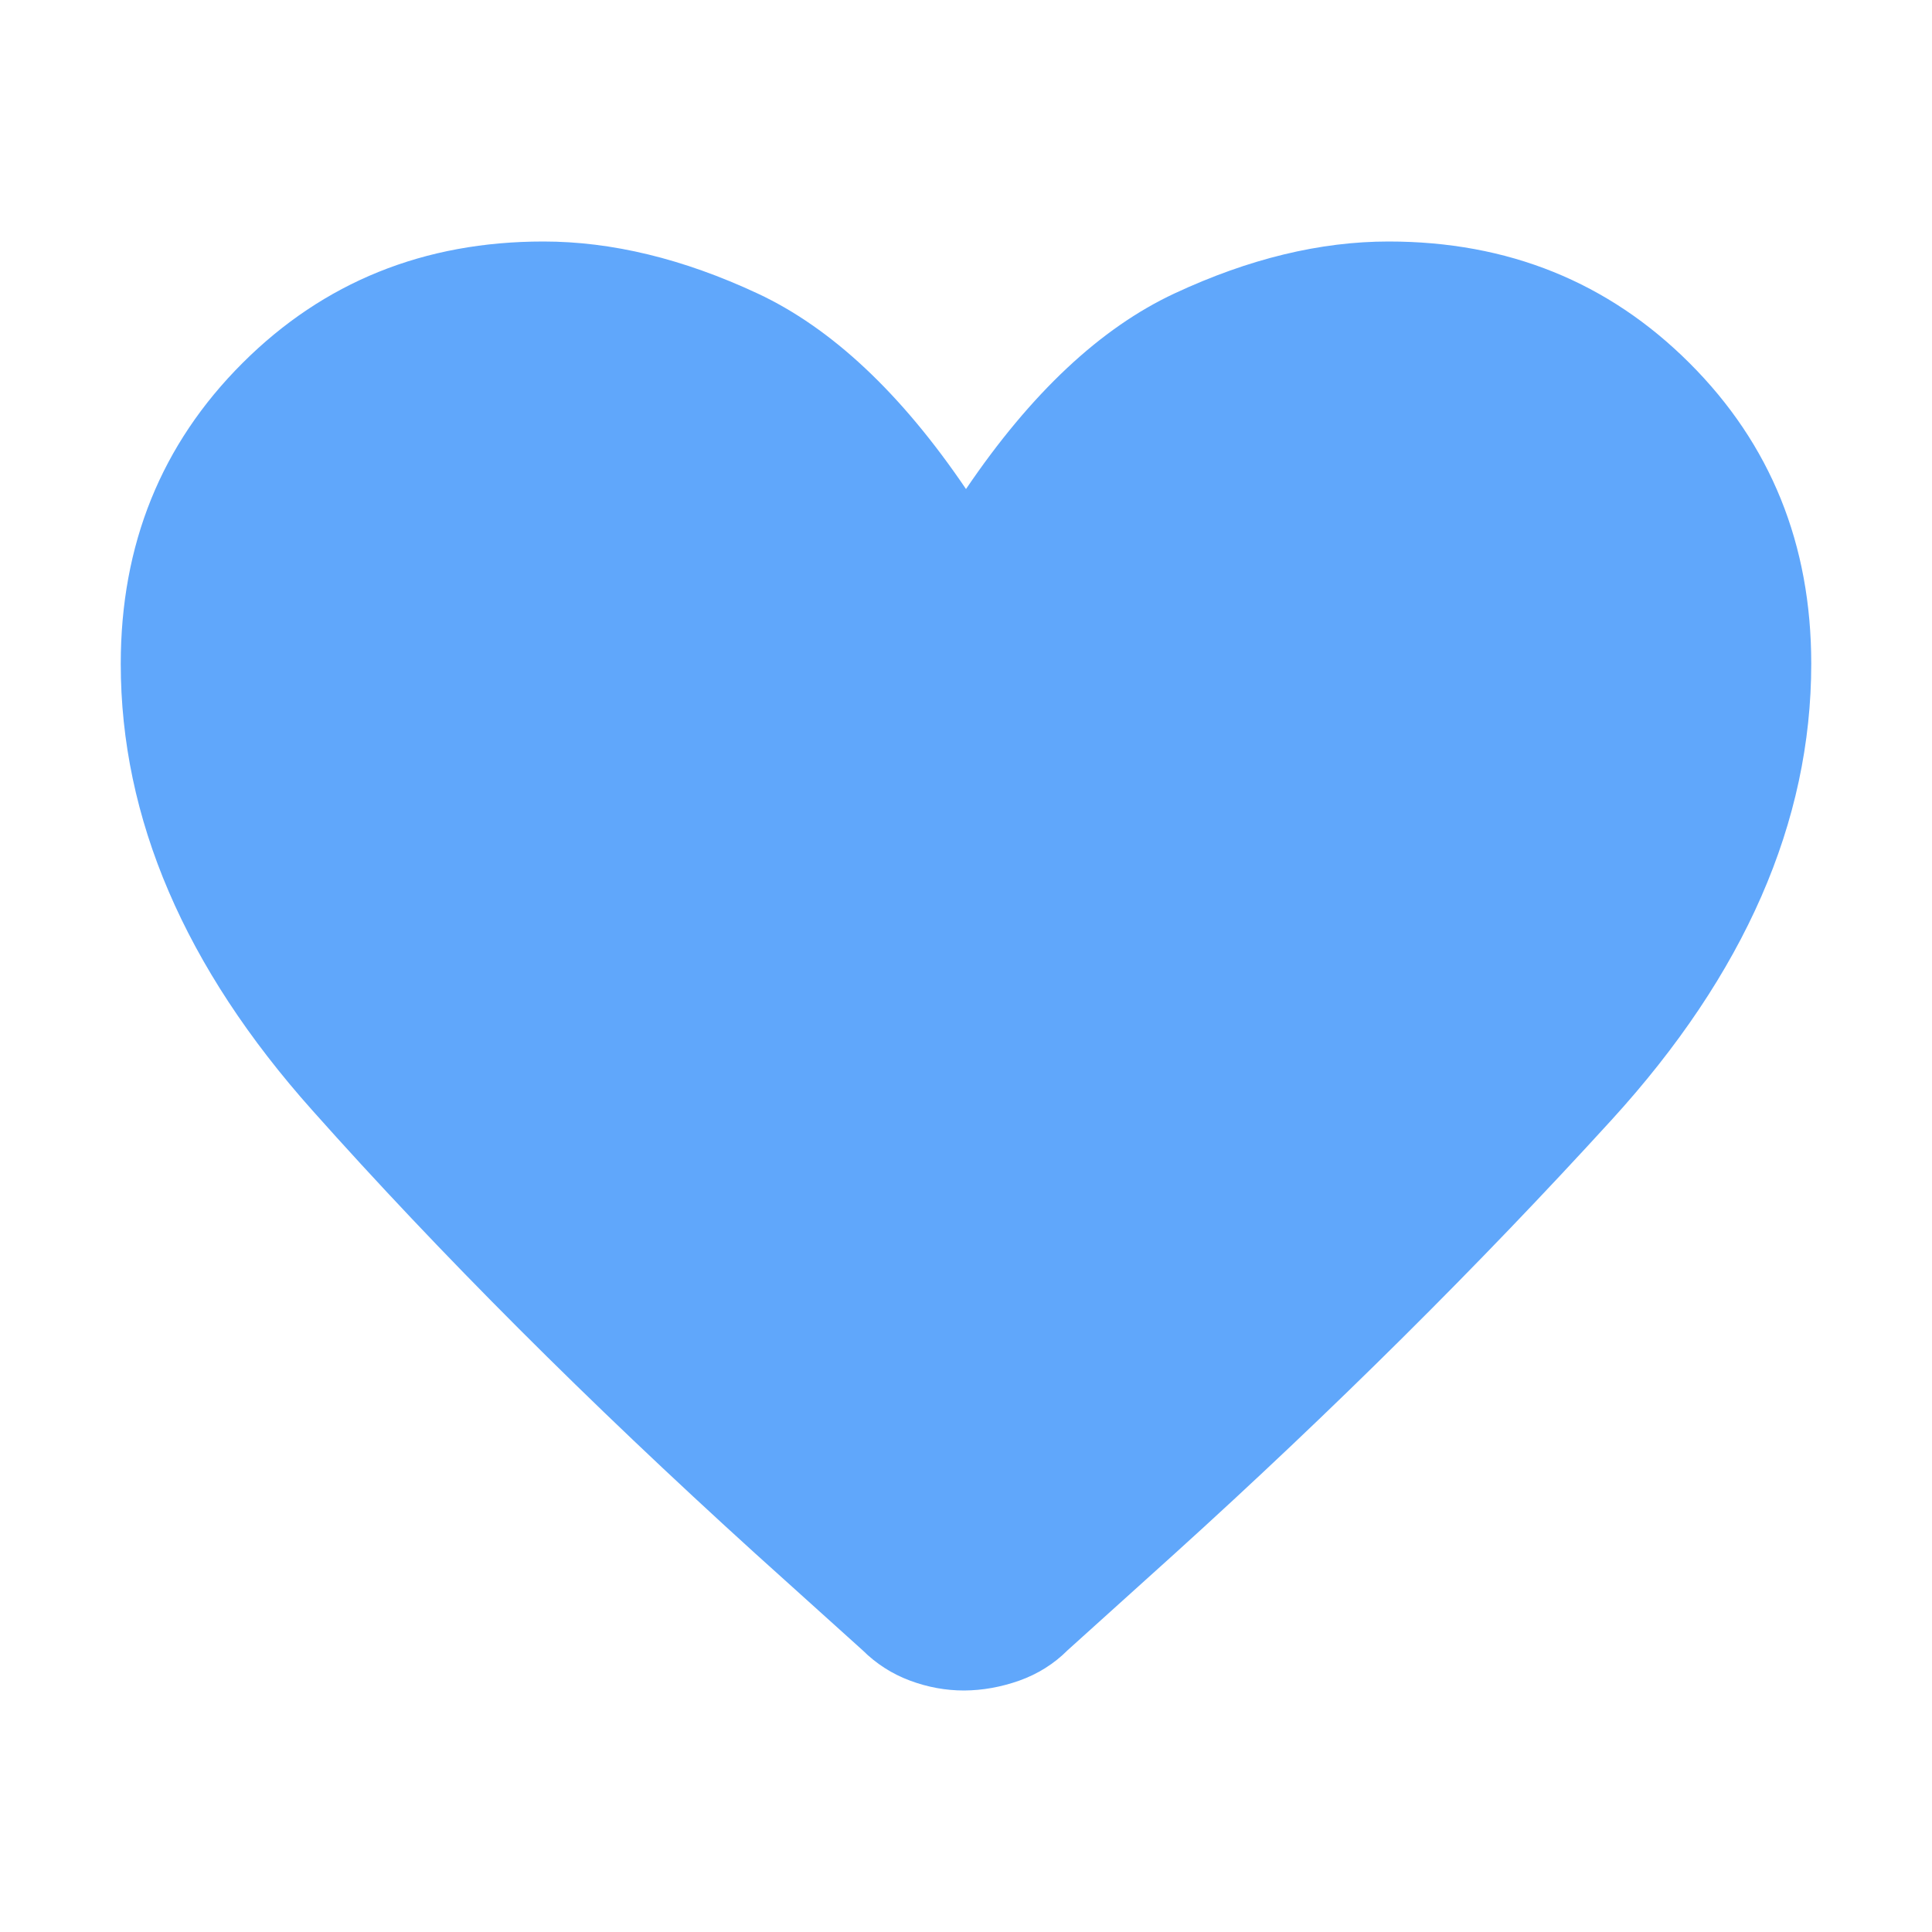
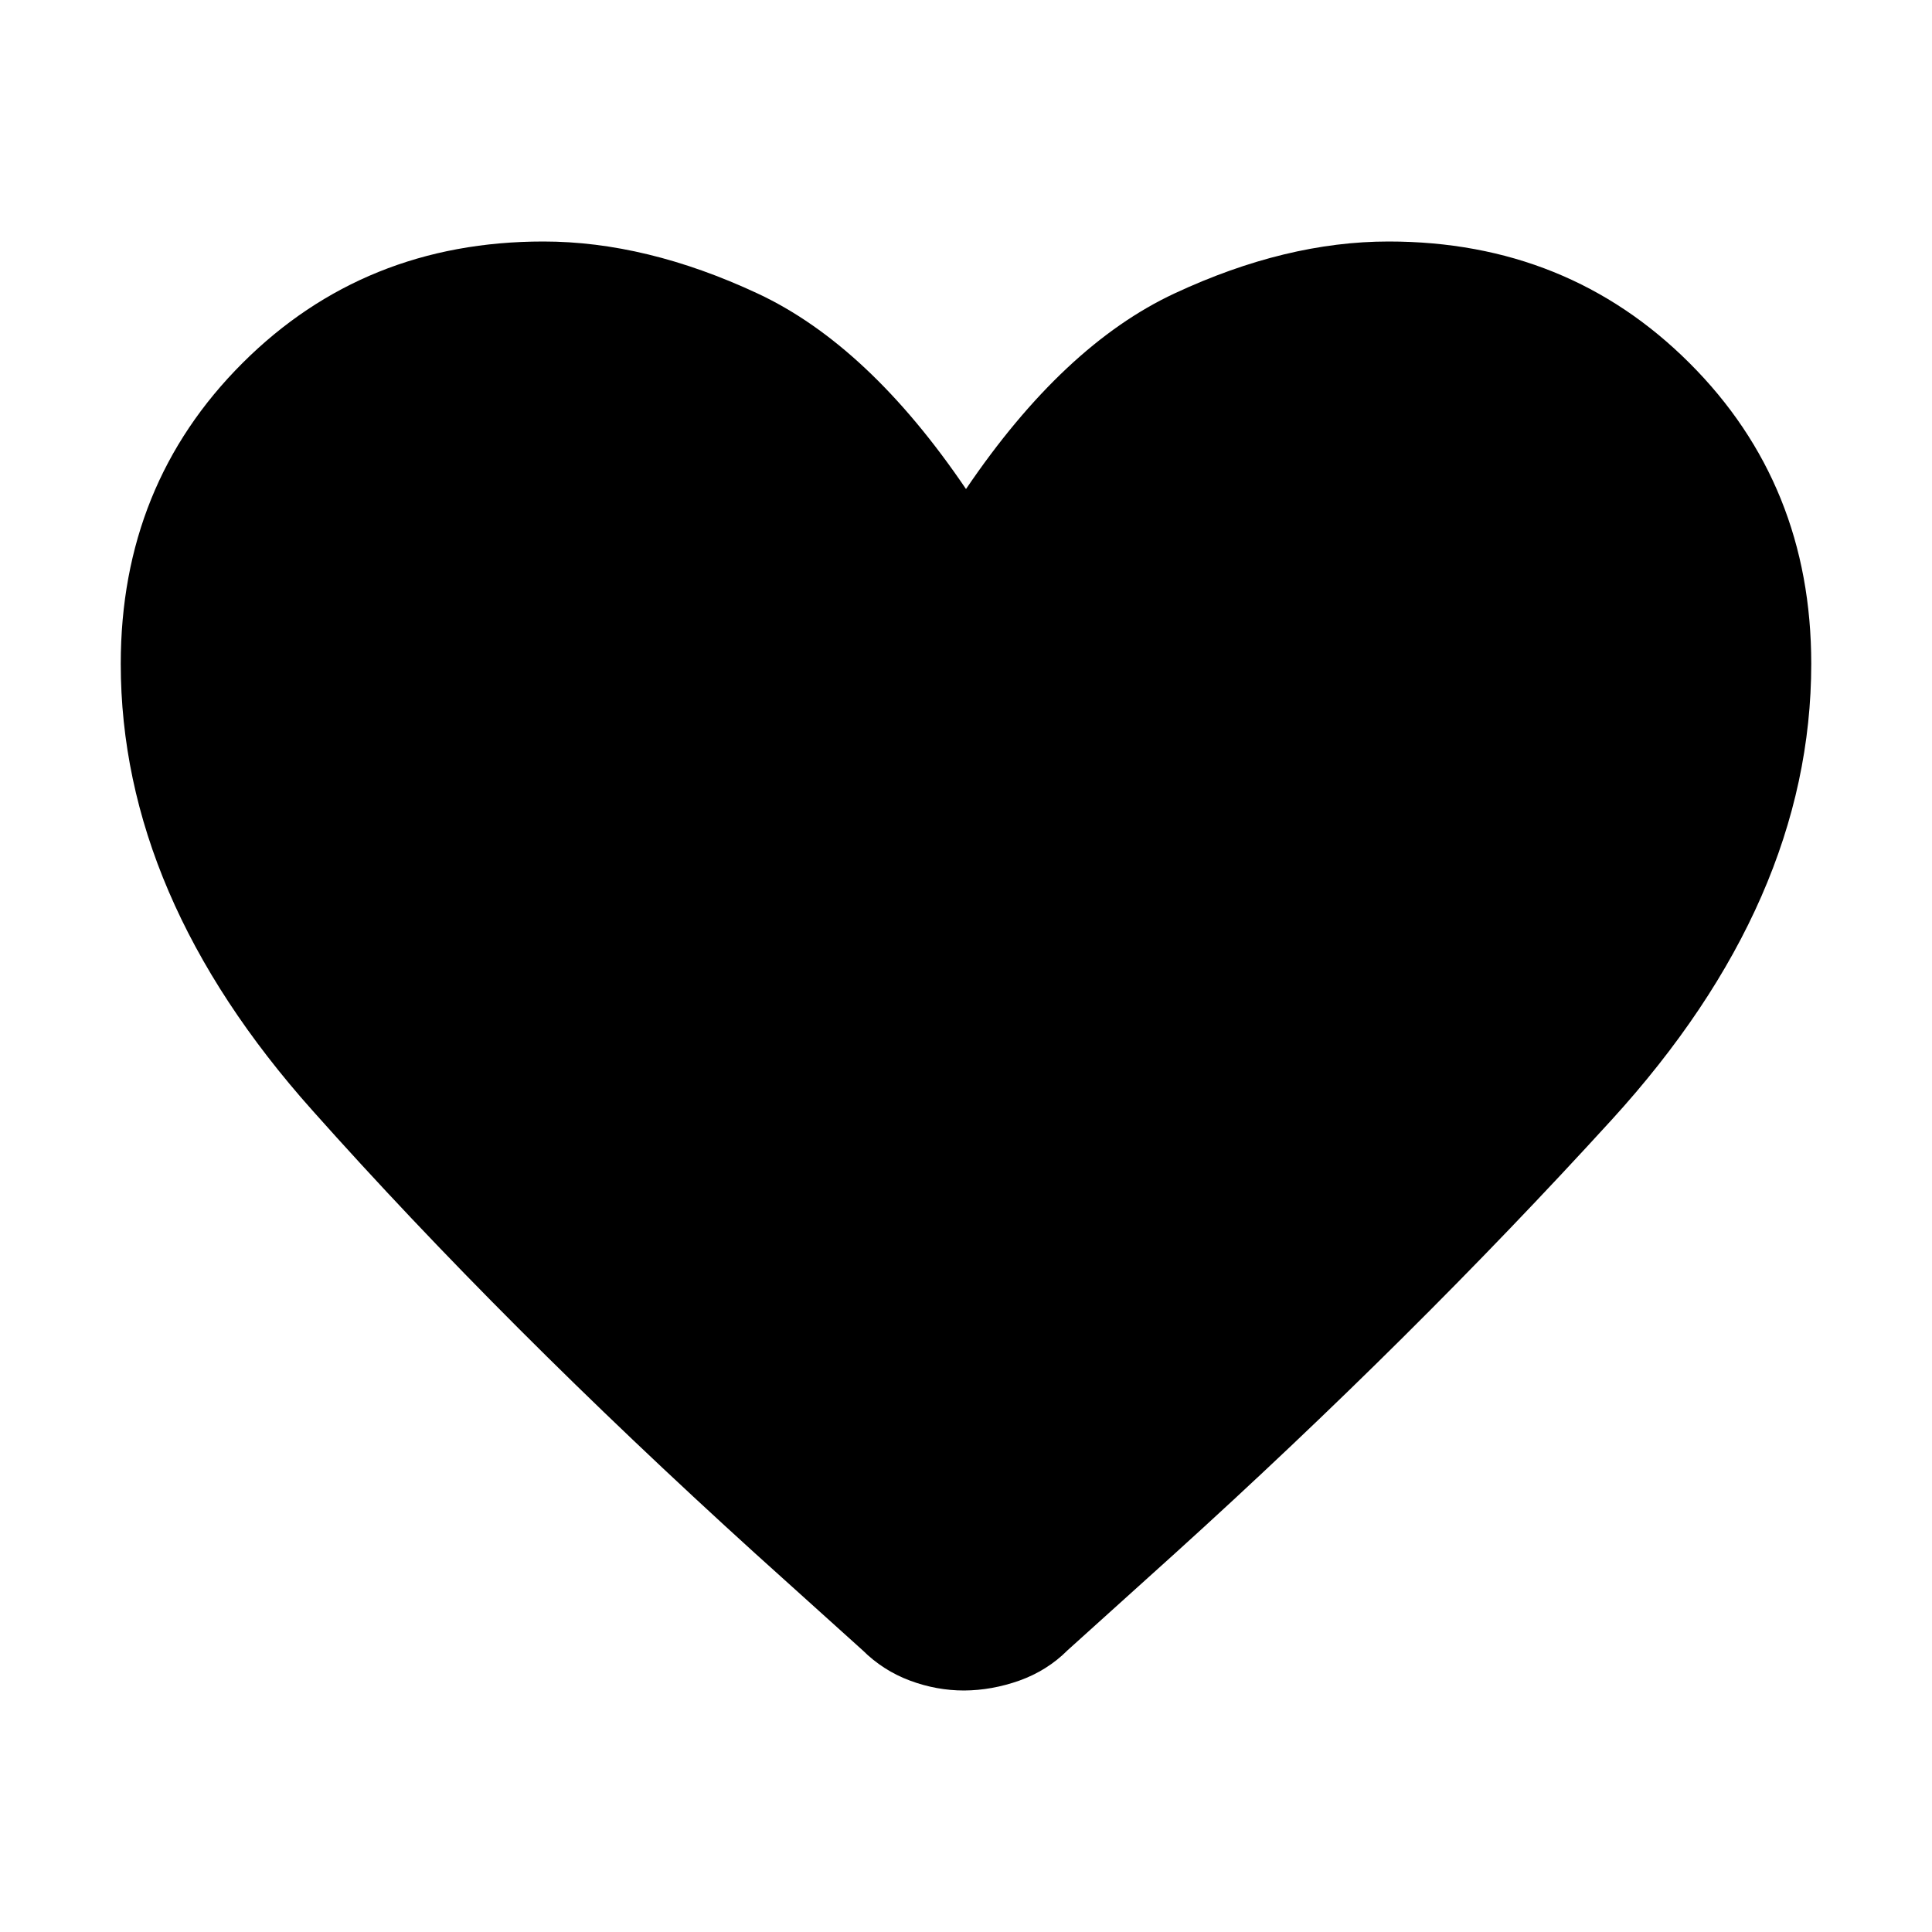
<svg xmlns="http://www.w3.org/2000/svg" width="16" height="16" viewBox="0 0 16 16" fill="none">
-   <path d="M7.984 14C7.833 14 7.683 13.973 7.536 13.918C7.388 13.863 7.257 13.779 7.144 13.667L6.252 12.863C4.867 11.606 3.646 10.385 2.588 9.197C1.529 8.011 1 6.777 1 5.497C1 4.508 1.336 3.678 2.008 3.007C2.68 2.336 3.511 2 4.5 2C5.067 2 5.658 2.143 6.273 2.43C6.886 2.716 7.462 3.256 8 4.05C8.538 3.256 9.114 2.716 9.727 2.43C10.342 2.143 10.933 2 11.5 2C12.489 2 13.32 2.336 13.992 3.007C14.664 3.678 15 4.508 15 5.497C15 6.807 14.449 8.066 13.347 9.274C12.245 10.482 11.039 11.68 9.729 12.866L8.841 13.667C8.728 13.78 8.595 13.863 8.442 13.918C8.289 13.972 8.137 13.999 7.985 14" fill="#60A7FB" />
+   <path d="M7.984 14C7.833 14 7.683 13.973 7.536 13.918C7.388 13.863 7.257 13.779 7.144 13.667L6.252 12.863C4.867 11.606 3.646 10.385 2.588 9.197C1.529 8.011 1 6.777 1 5.497C1 4.508 1.336 3.678 2.008 3.007C2.68 2.336 3.511 2 4.5 2C5.067 2 5.658 2.143 6.273 2.43C6.886 2.716 7.462 3.256 8 4.05C8.538 3.256 9.114 2.716 9.727 2.43C10.342 2.143 10.933 2 11.5 2C12.489 2 13.32 2.336 13.992 3.007C14.664 3.678 15 4.508 15 5.497C15 6.807 14.449 8.066 13.347 9.274C12.245 10.482 11.039 11.68 9.729 12.866L8.841 13.667C8.728 13.78 8.595 13.863 8.442 13.918C8.289 13.972 8.137 13.999 7.985 14" fill="currentColor" />
</svg>
